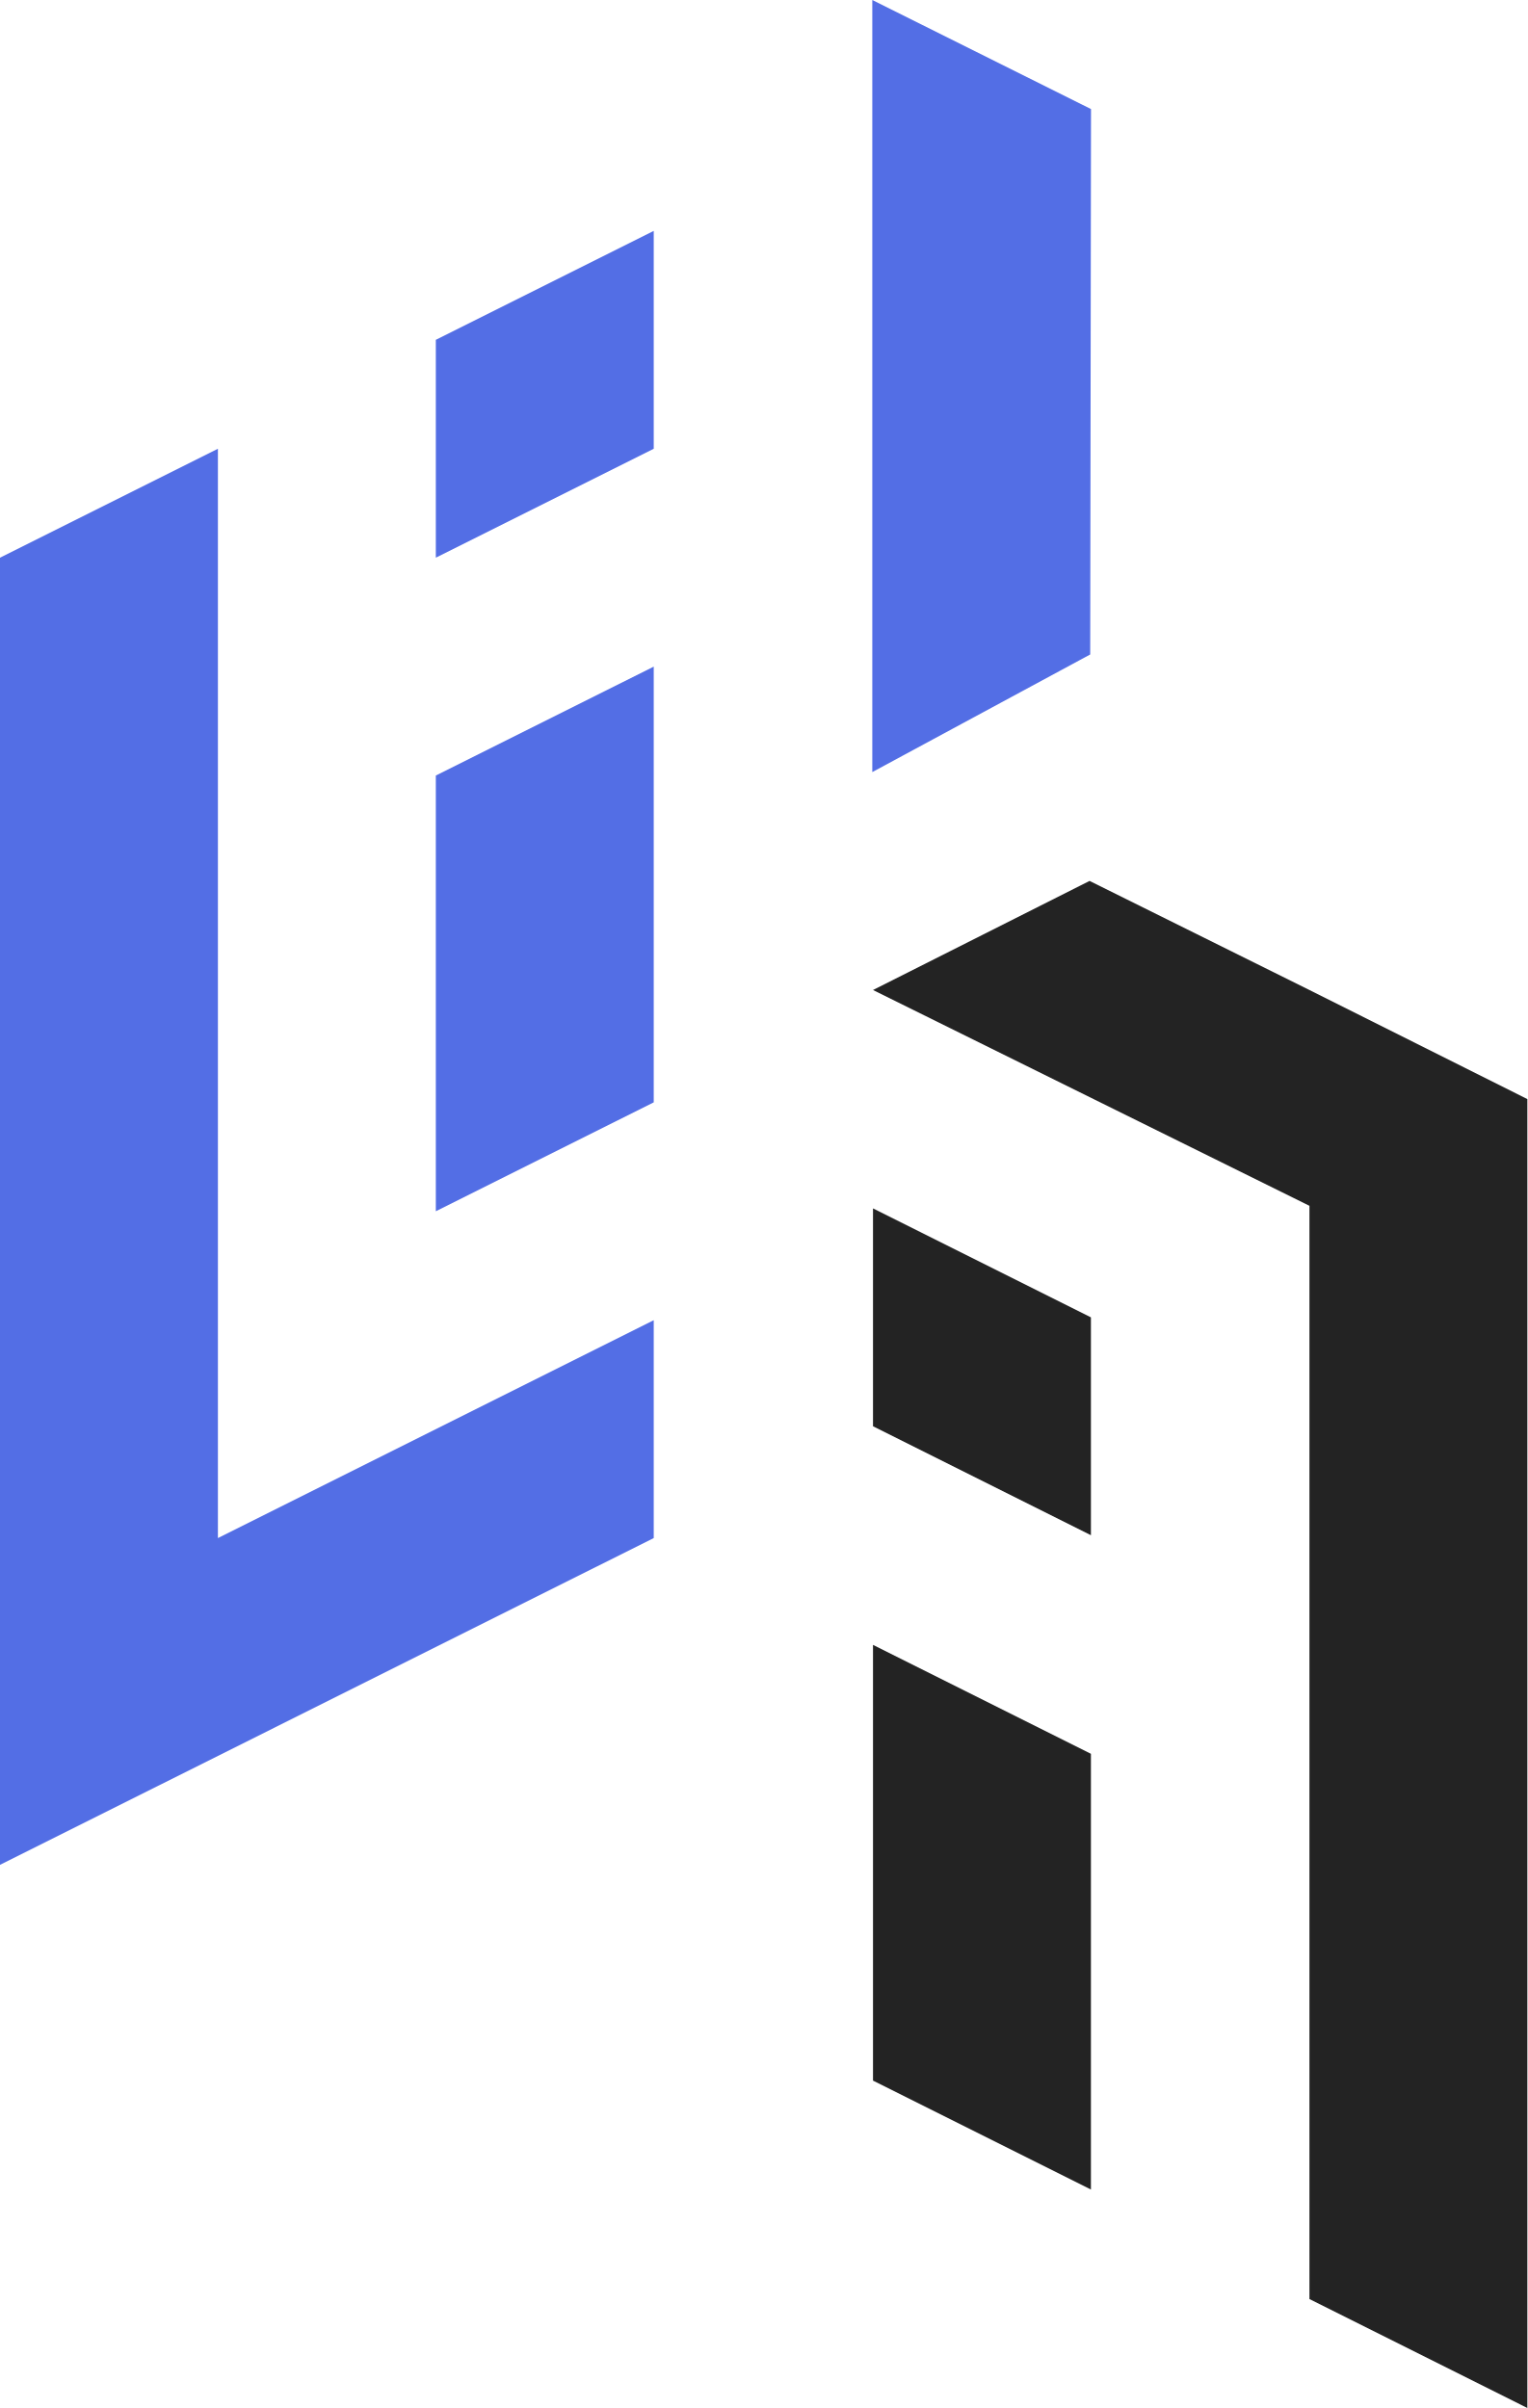
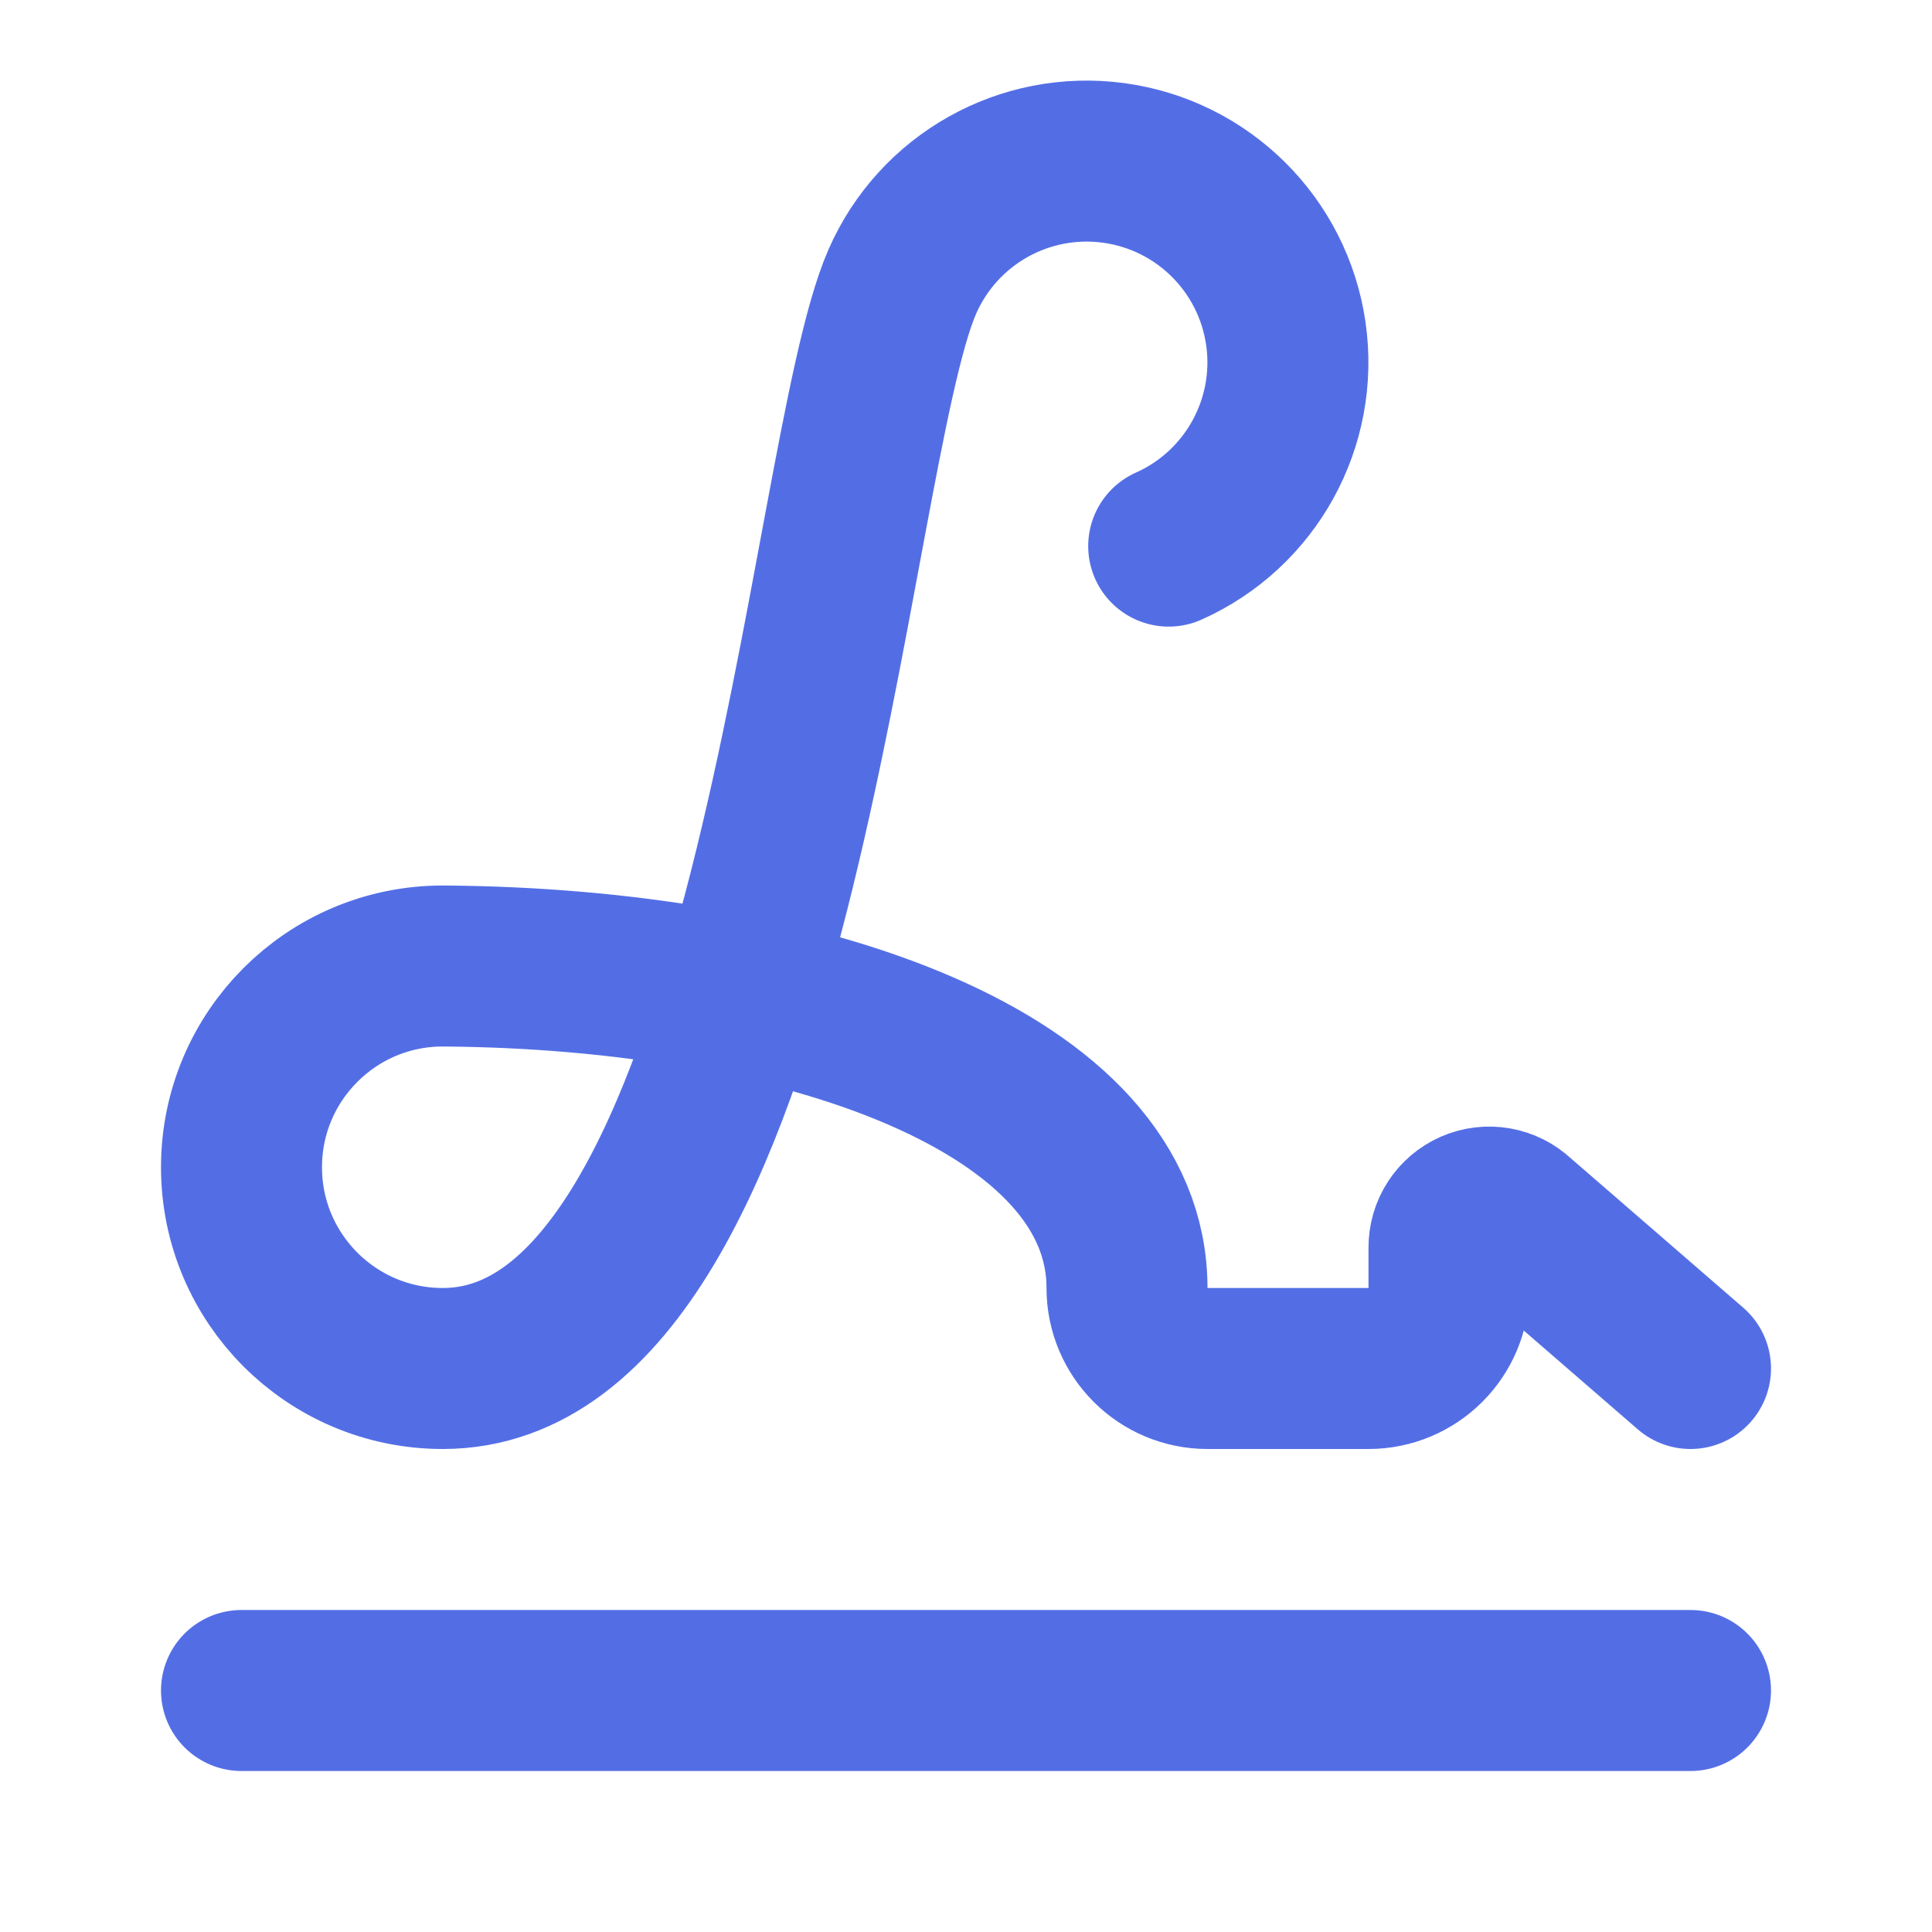
- <svg xmlns="http://www.w3.org/2000/svg" id="Layer_2" data-name="Layer 2" viewBox="0 0 496.45 782.88">
-   <defs>
-     <style>
-       .cls-1 {
-         fill: #232323;
-       }
- 
-       .cls-2 {
-         fill: #536ee5;
-       }
-     </style>
-   </defs>
-   <g id="Layer_1-2" data-name="Layer 1">
-     <g>
-       <polygon class="cls-2" points="354.36 212.78 283.53 251.02 283.53 0 354.62 35.46 354.36 212.78" />
-       <polygon class="cls-2" points="141.66 110.48 141.66 181.31 212.49 145.9 212.49 75.07 141.66 110.48" />
-       <polygon class="cls-2" points="141.66 393.8 212.49 358.39 212.49 216.73 141.66 252.14 141.66 393.8" />
-       <polygon class="cls-2" points="70.83 500.05 70.83 446.93 70.83 145.9 0 181.31 0 482.34 0 606.29 70.83 570.88 141.66 535.46 212.49 500.05 212.49 429.22 70.83 500.05" />
-       <polygon class="cls-1" points="283.76 534.78 283.76 676.44 354.59 711.85 354.59 570.19 283.76 534.78" />
-       <polygon class="cls-1" points="354.59 428.29 283.76 392.87 283.76 463.7 354.59 499.12 354.59 428.29" />
-       <polygon class="cls-1" points="425.62 321.87 354.15 286.4 283.76 321.87 425.62 392.03 425.62 747.46 496.45 782.88 496.45 427.45 496.45 357.33 425.62 321.87" />
-     </g>
-   </g>
+ <svg xmlns="http://www.w3.org/2000/svg" class="lucide lucide-signature" width="24" height="24" viewBox="0 0 24 24" fill="none" stroke="#536ee5" stroke-width="2" stroke-linecap="round" stroke-linejoin="round">
+   <path d="m21 17-2.156-1.868A.5.5 0 0 0 18 15.5v.5a1 1 0 0 1-1 1h-2a1 1 0 0 1-1-1c0-2.545-3.991-3.97-8.5-4a1 1 0 0 0 0 5c4.153 0 4.745-11.295 5.708-13.5a2.5 2.5 0 1 1 3.31 3.284" />
+   <path d="M3 21h18" />
</svg>
